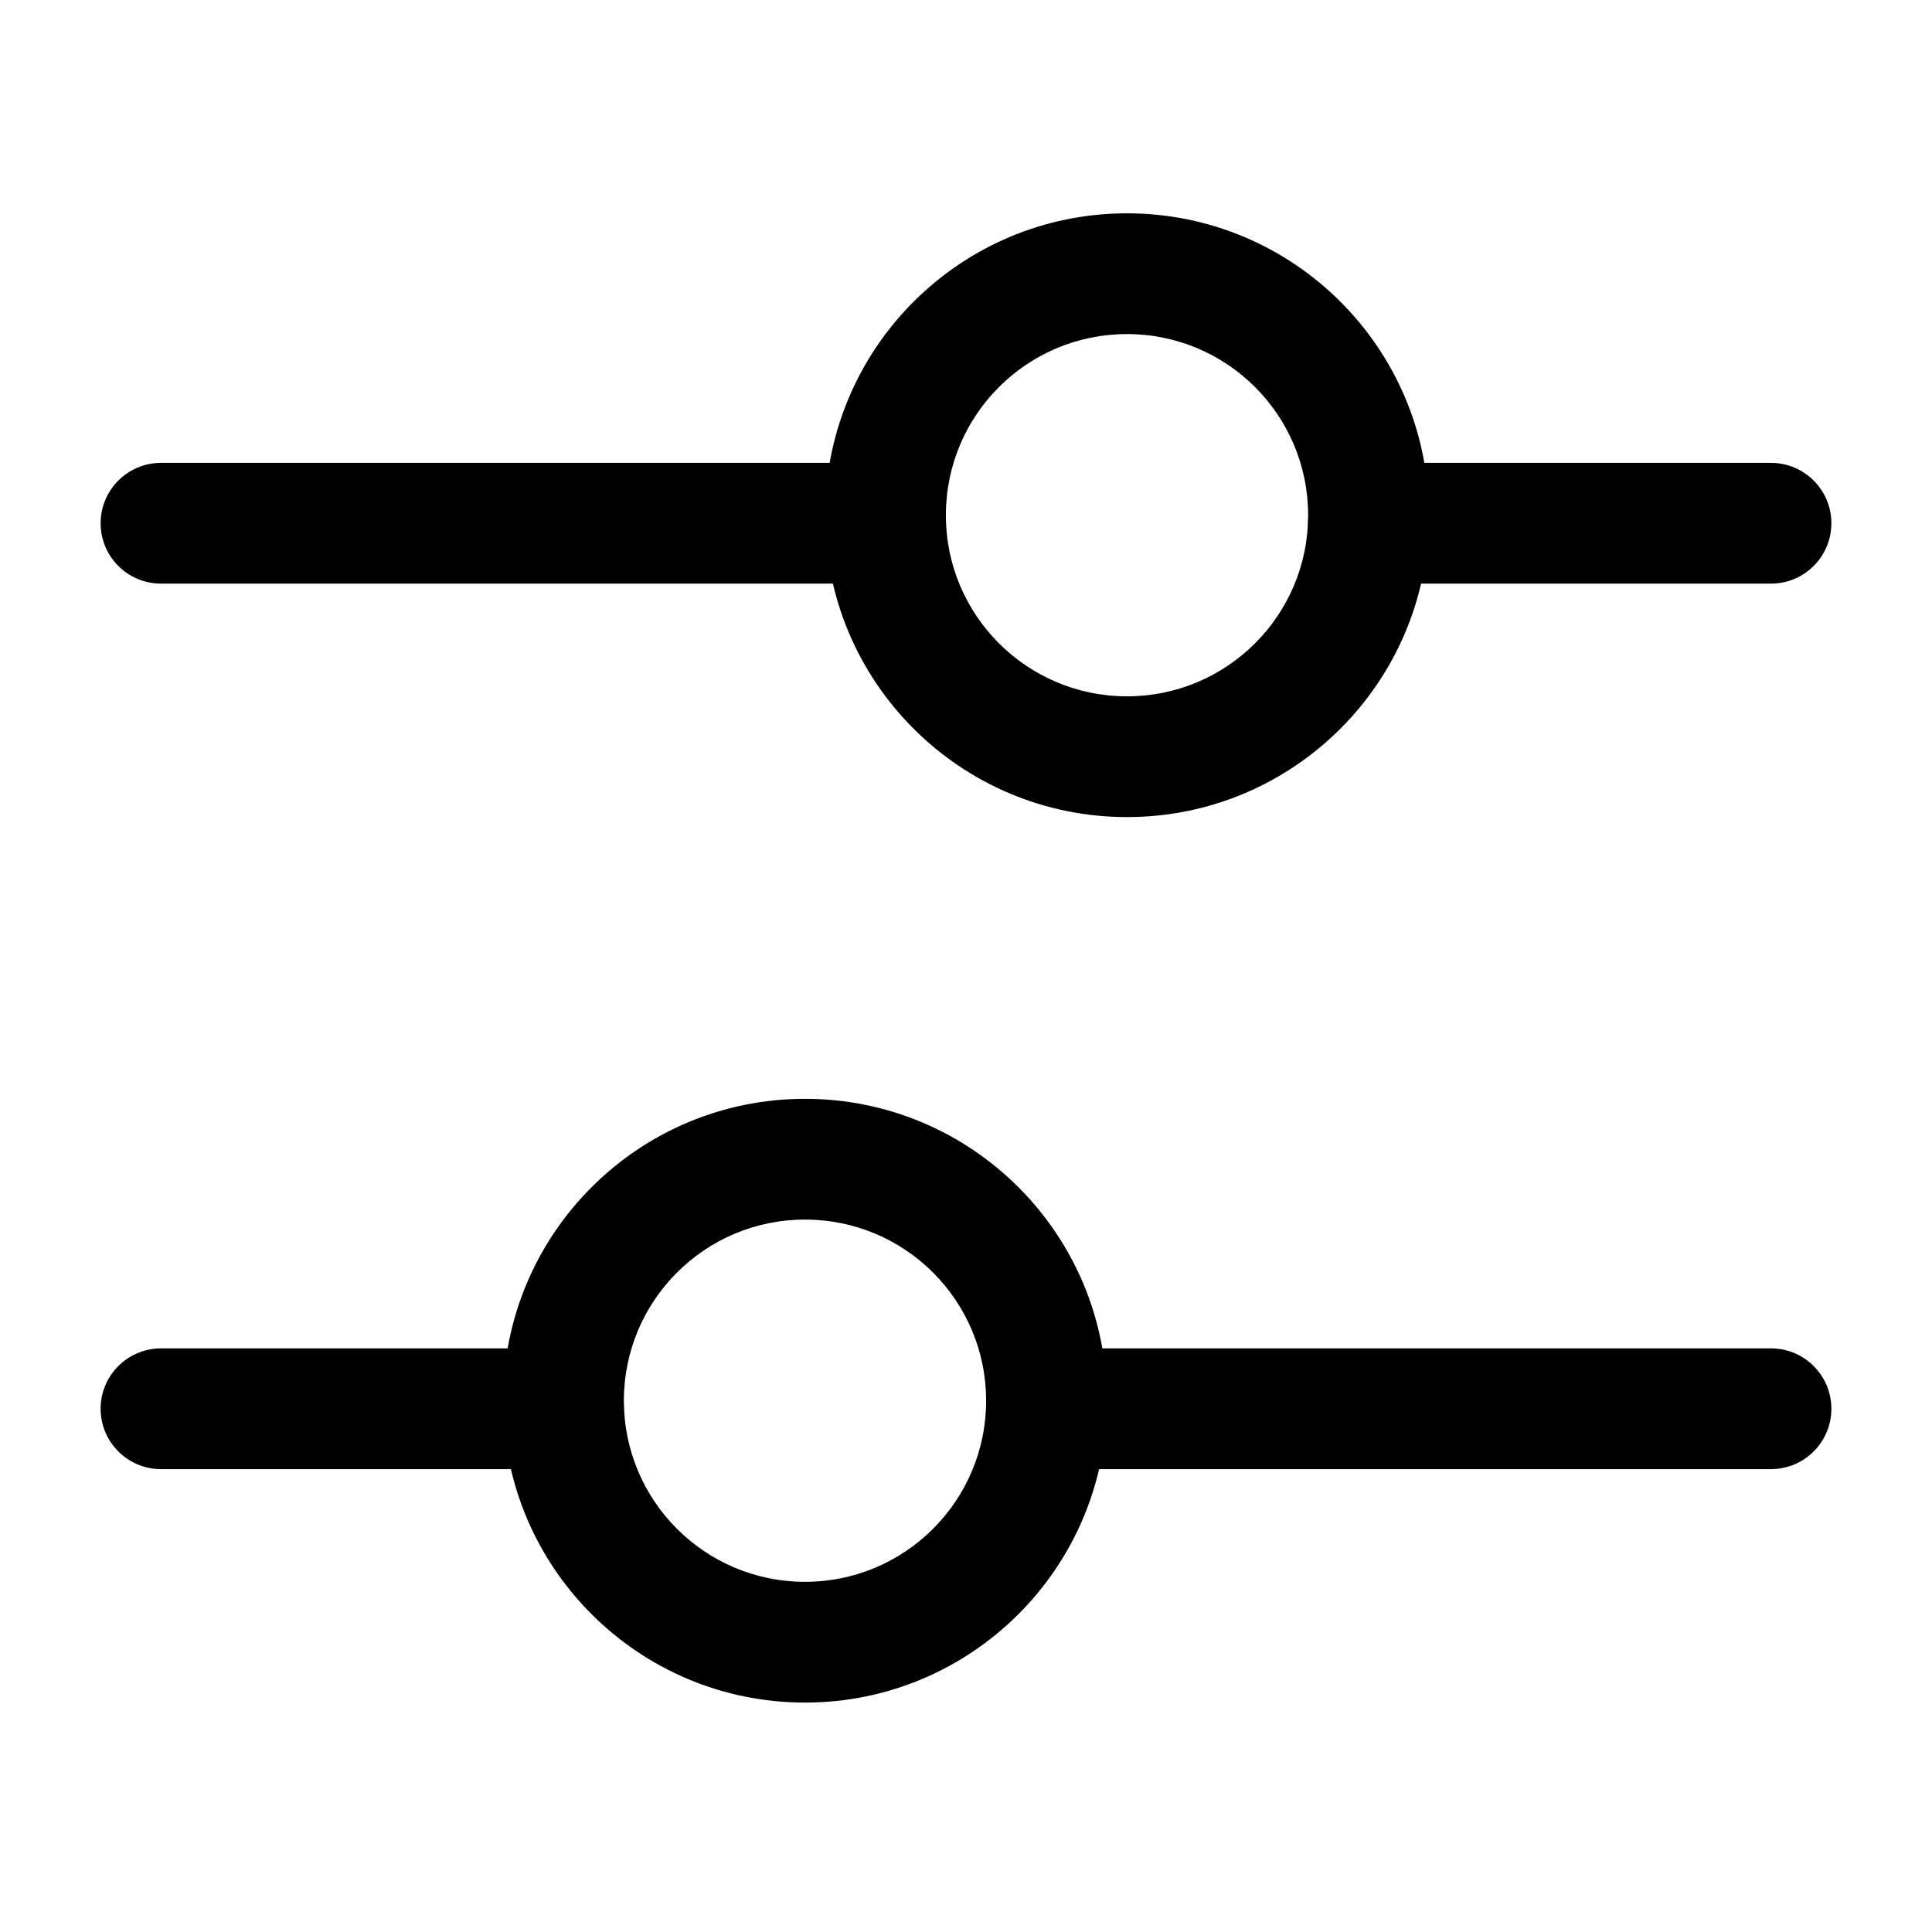
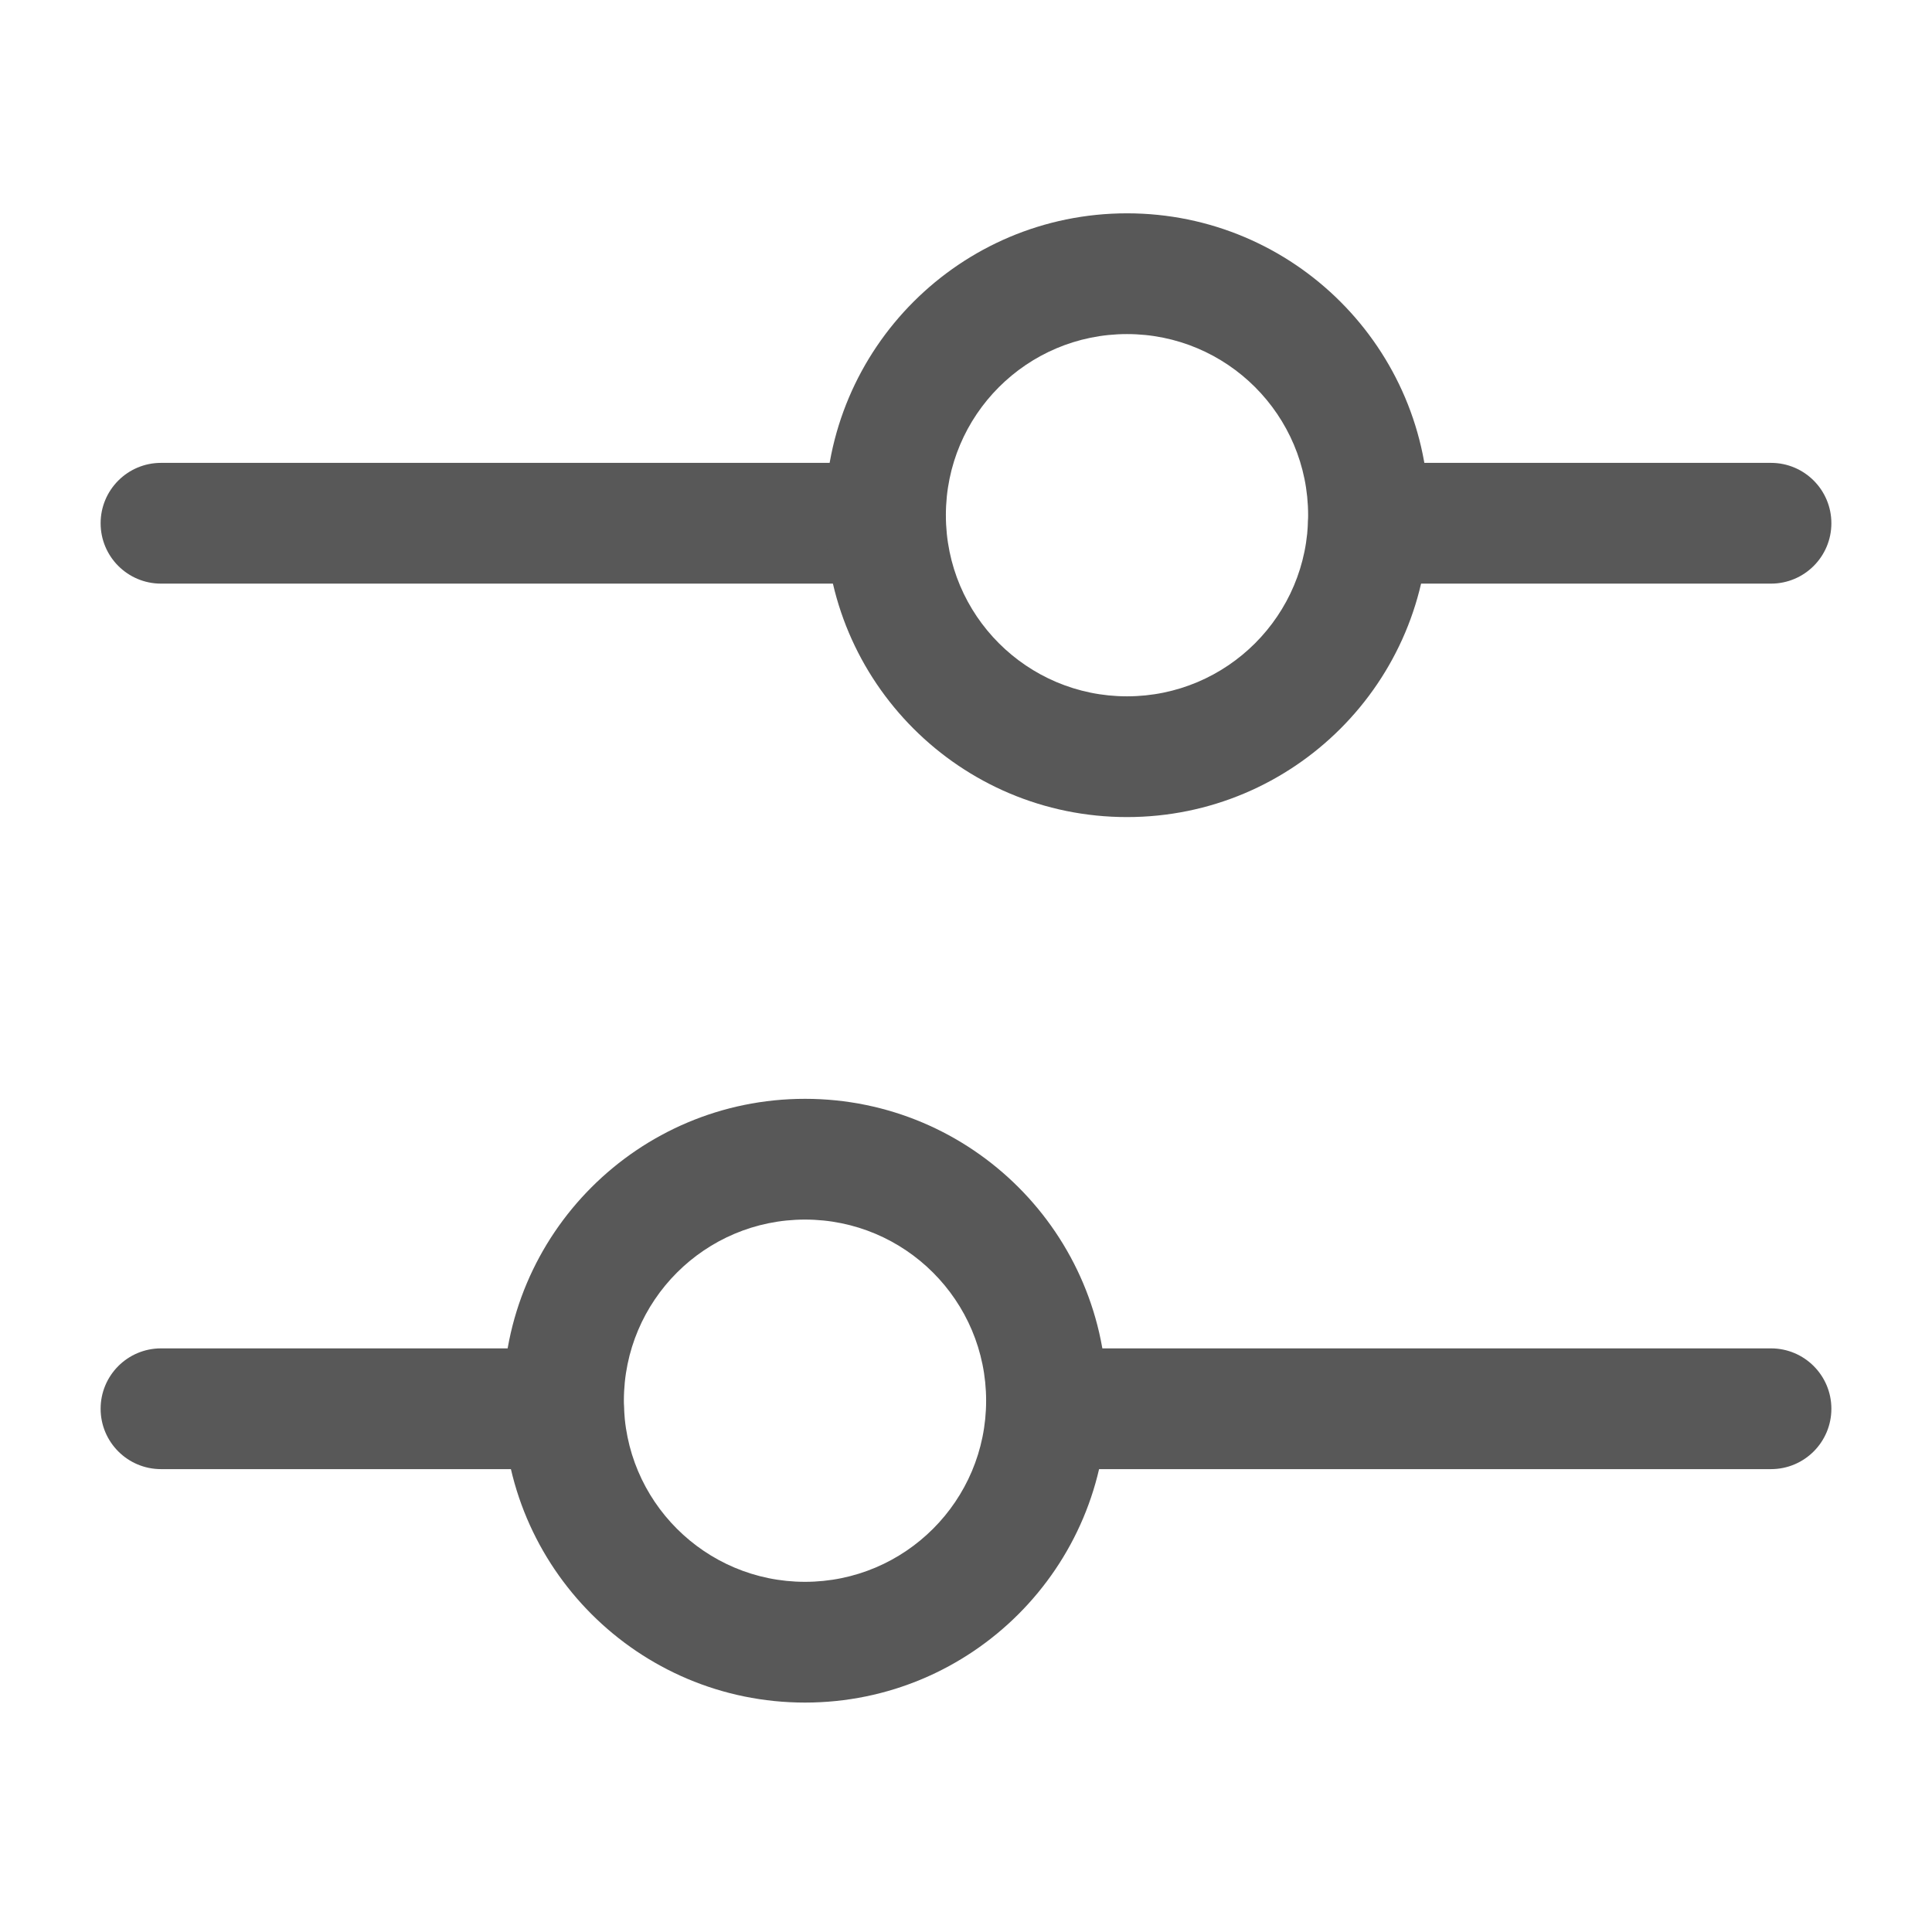
- <svg xmlns="http://www.w3.org/2000/svg" width="800px" height="800px" viewBox="0 0 24 24" fill="none">
-   <g id="SVGRepo_bgCarrier" stroke-width="0" />
-   <g id="SVGRepo_tracerCarrier" stroke-linecap="round" stroke-linejoin="round" />
-   <g id="SVGRepo_iconCarrier">
-     <g id="style=stroke">
-       <g id="filter-circle">
-         <path id="vector (Stroke)" fill-rule="evenodd" clip-rule="evenodd" d="M7.75 17.5C7.75 17.086 7.414 16.75 7 16.75H2C1.586 16.75 1.25 17.086 1.25 17.5C1.25 17.914 1.586 18.25 2 18.25H7C7.414 18.25 7.75 17.914 7.75 17.5Z" fill="#000000" />
-         <path id="vector (Stroke)_2" fill-rule="evenodd" clip-rule="evenodd" d="M16.25 6.5C16.25 6.086 16.586 5.75 17 5.75H22C22.414 5.75 22.75 6.086 22.75 6.5C22.75 6.914 22.414 7.25 22 7.25H17C16.586 7.25 16.25 6.914 16.25 6.5Z" fill="#000000" />
-         <path id="vector (Stroke)_3" fill-rule="evenodd" clip-rule="evenodd" d="M22.75 17.5C22.75 17.086 22.414 16.75 22 16.75H13C12.586 16.75 12.25 17.086 12.25 17.5C12.25 17.914 12.586 18.25 13 18.25H22C22.414 18.25 22.75 17.914 22.75 17.5Z" fill="#000000" />
-         <path id="vector (Stroke)_4" fill-rule="evenodd" clip-rule="evenodd" d="M1.25 6.5C1.25 6.086 1.586 5.75 2 5.75H11C11.414 5.75 11.75 6.086 11.75 6.5C11.75 6.914 11.414 7.25 11 7.25H2C1.586 7.25 1.25 6.914 1.25 6.5Z" fill="#000000" />
-         <path id="vector (Stroke)_5" fill-rule="evenodd" clip-rule="evenodd" d="M10 15.15C11.243 15.15 12.25 16.157 12.25 17.4C12.25 18.642 11.243 19.65 10 19.65C8.757 19.65 7.75 18.642 7.75 17.4C7.75 16.157 8.757 15.15 10 15.15ZM13.75 17.4C13.75 15.329 12.071 13.65 10 13.65C7.929 13.65 6.25 15.329 6.25 17.4C6.25 19.471 7.929 21.15 10 21.15C12.071 21.15 13.75 19.471 13.75 17.4Z" fill="#000000" />
-         <path id="vector (Stroke)_6" fill-rule="evenodd" clip-rule="evenodd" d="M14 4.15C12.757 4.15 11.75 5.157 11.75 6.4C11.75 7.643 12.757 8.65 14 8.65C15.243 8.65 16.25 7.643 16.25 6.4C16.25 5.157 15.243 4.15 14 4.15ZM10.25 6.4C10.25 4.329 11.929 2.65 14 2.65C16.071 2.65 17.75 4.329 17.75 6.4C17.75 8.471 16.071 10.15 14 10.15C11.929 10.15 10.25 8.471 10.25 6.4Z" fill="#000000" />
-       </g>
-     </g>
+ <svg xmlns="http://www.w3.org/2000/svg" width="800" height="800" viewBox="0 0 24 24" fill="none">
+   <g fill-rule="evenodd" clip-rule="evenodd" fill="#585858">
+     <path d="M7.75 17.5a.75.75 0 00-.75-.75H2a.75.75 0 000 1.5h5a.75.75 0 00.75-.75zm8.5-11a.75.75 0 01.75-.75h5a.75.75 0 010 1.5h-5a.75.75 0 01-.75-.75zm6.5 11a.75.75 0 00-.75-.75h-9a.75.75 0 000 1.5h9a.75.75 0 00.75-.75zm-21.5-11A.75.75 0 012 5.75h9a.75.75 0 010 1.5H2a.75.75 0 01-.75-.75z" />
+     <path d="M10 15.15a2.25 2.25 0 110 4.5 2.25 2.25 0 010-4.5zm3.75 2.25a3.75 3.75 0 10-7.5 0 3.75 3.75 0 007.5 0zM14 4.15a2.25 2.25 0 100 4.5 2.25 2.25 0 000-4.5zM10.25 6.4a3.75 3.75 0 117.5 0 3.75 3.75 0 01-7.5 0z" />
  </g>
</svg>
